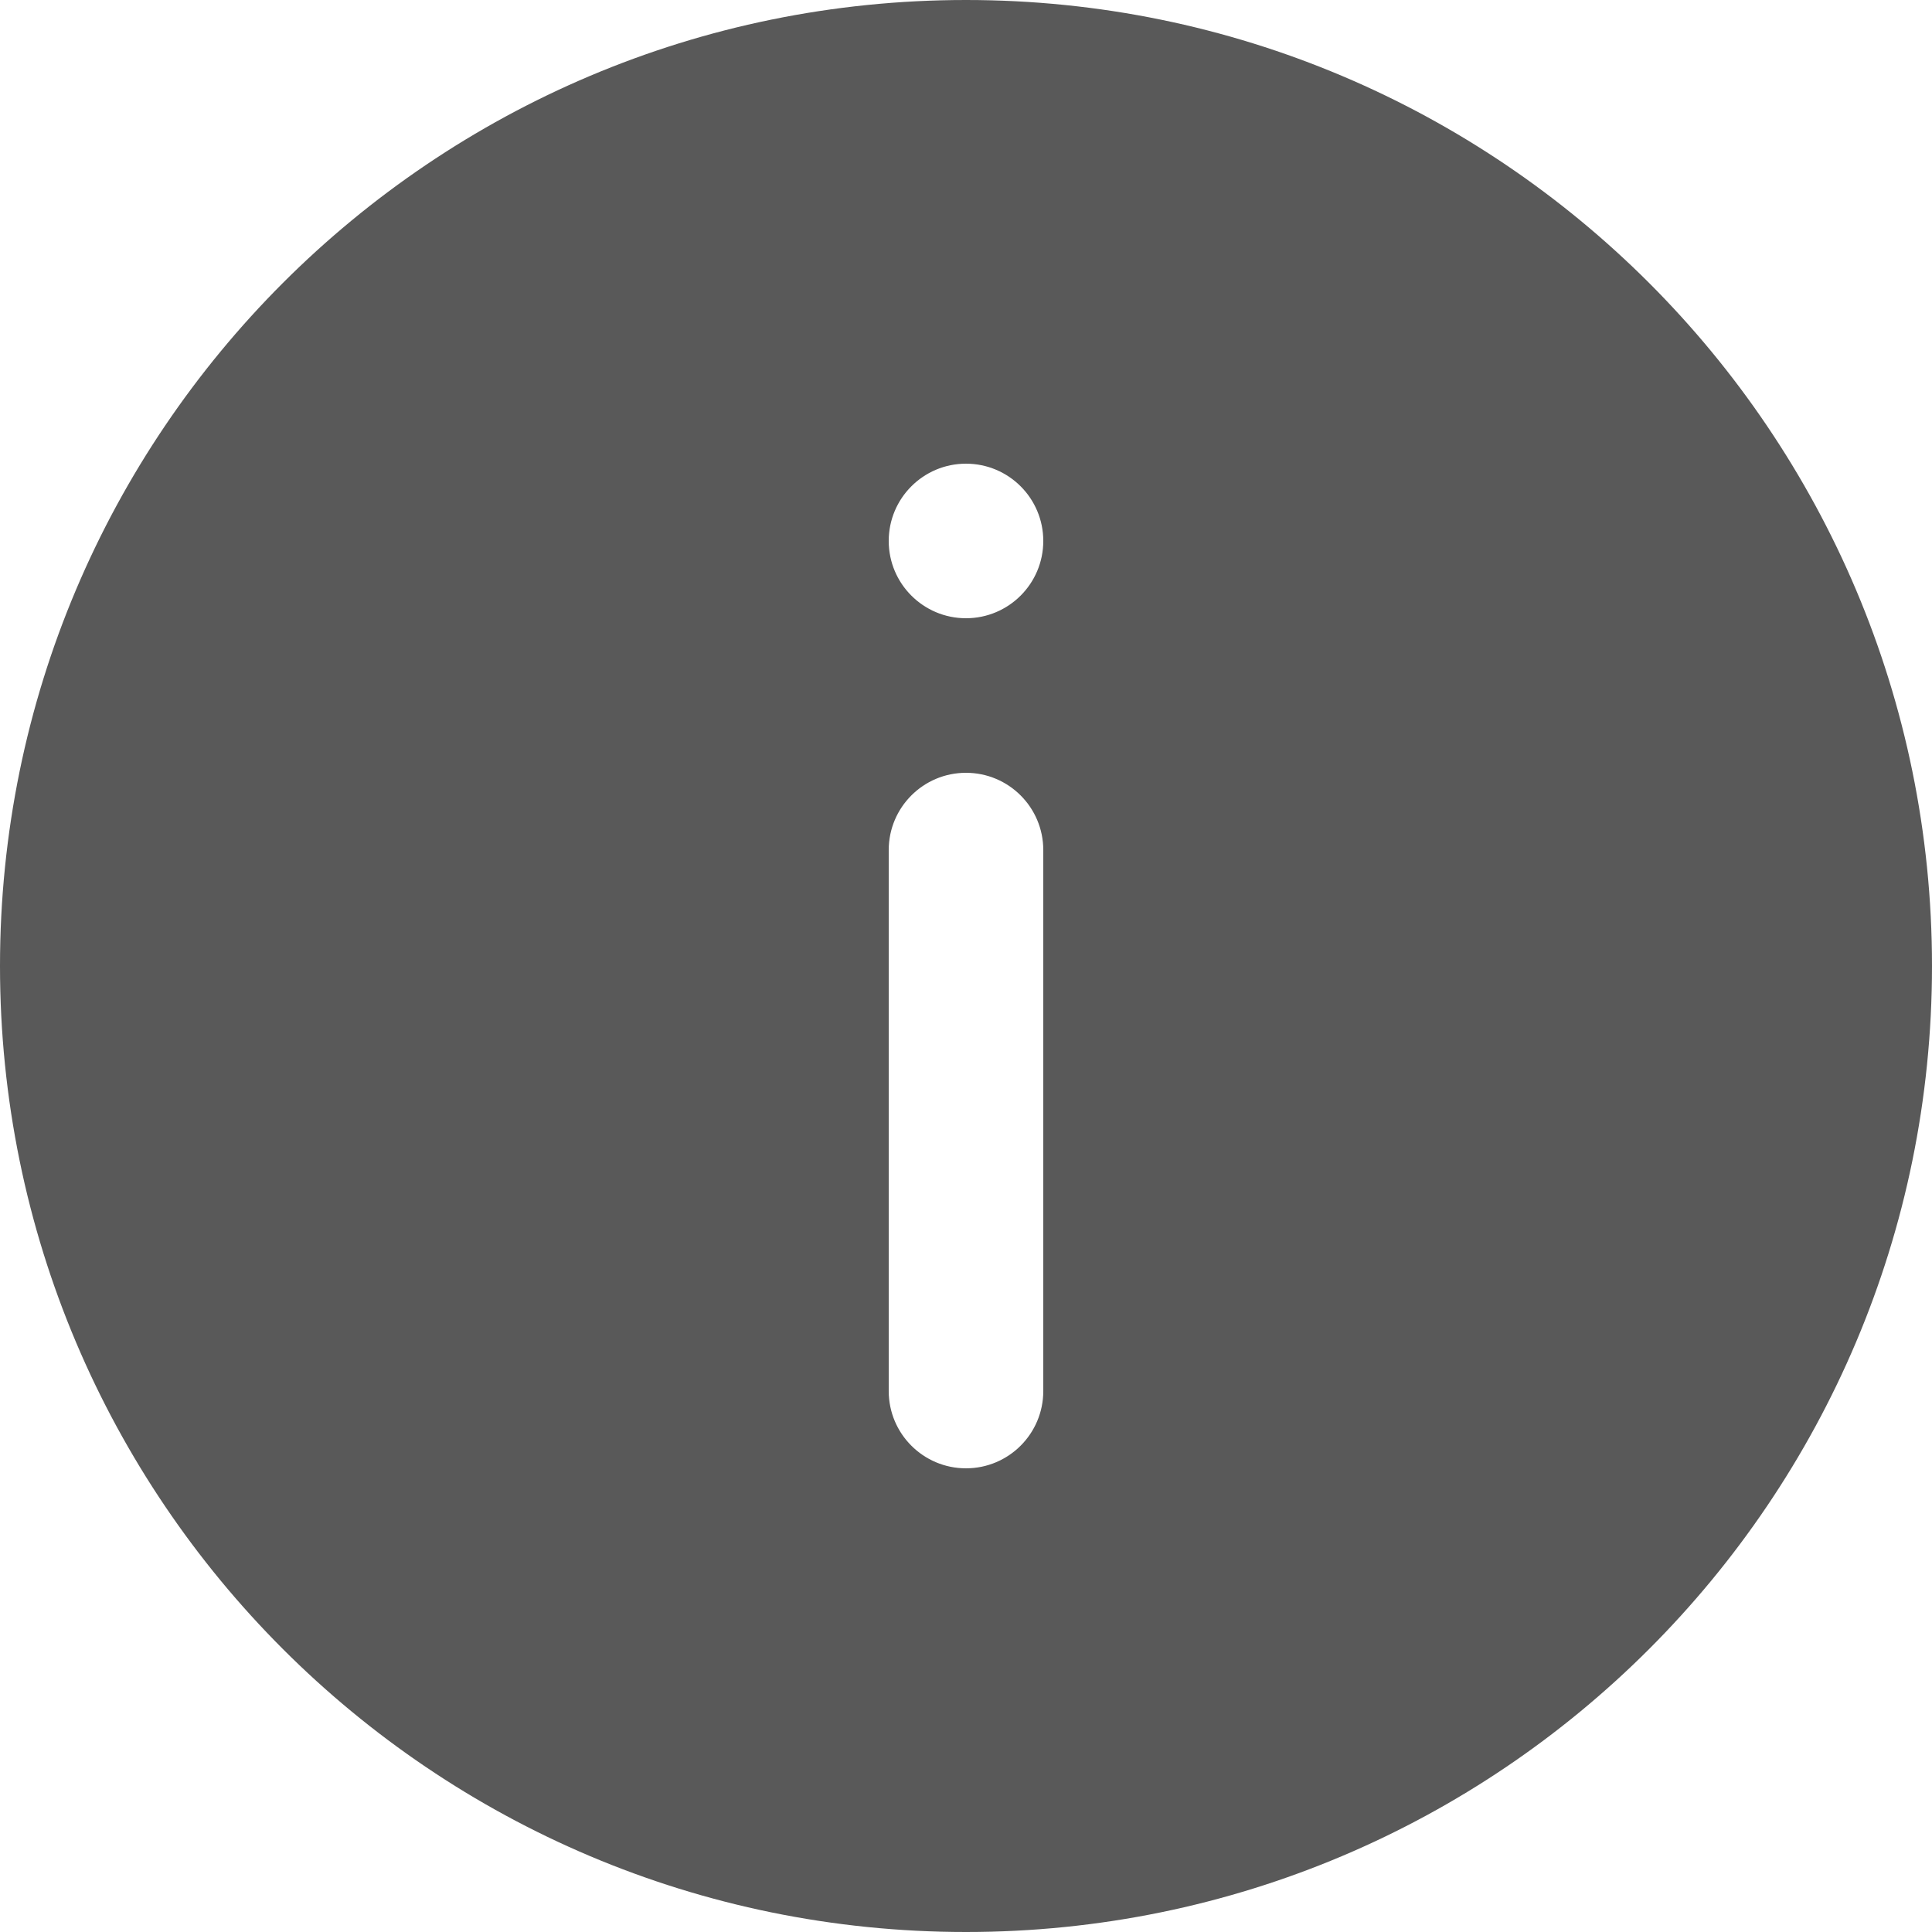
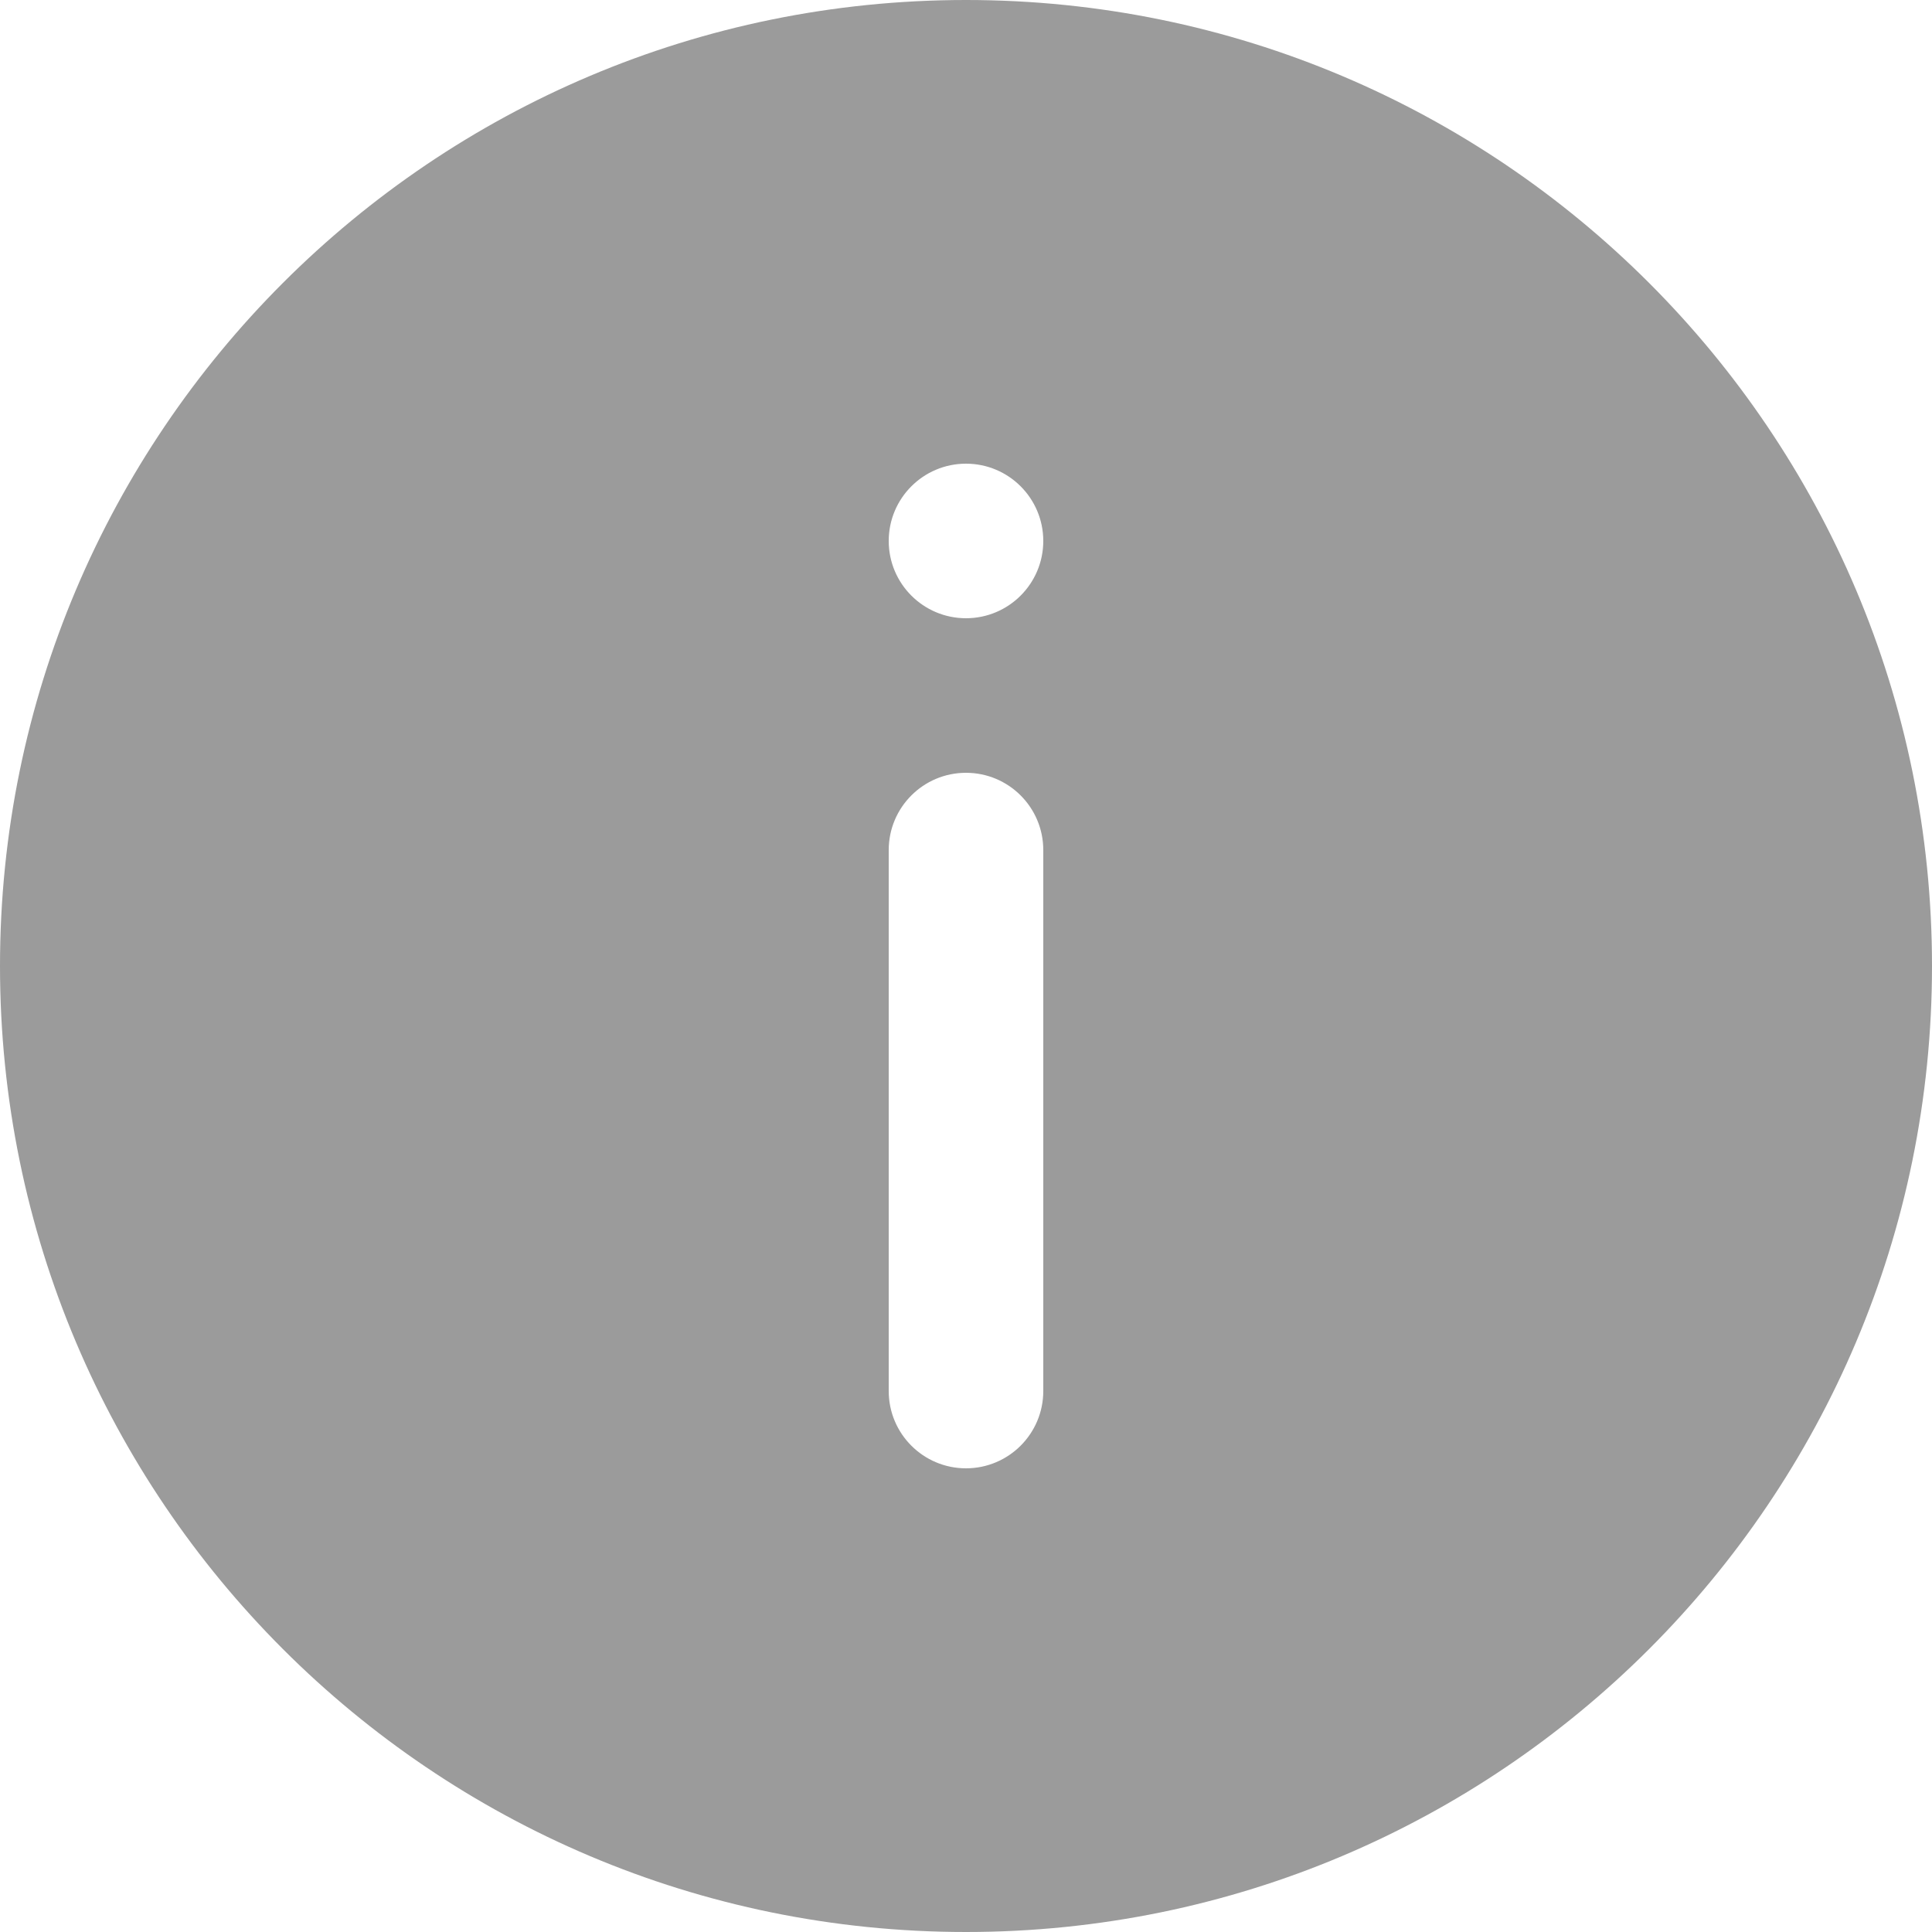
<svg xmlns="http://www.w3.org/2000/svg" width="25" height="25" viewBox="0 0 25 25">
-   <path fill="#595959" fill-rule="nonzero" d="M12.5 8a1 1 0 1 1 0-2 1 1 0 0 1 0 2zm1 10a1 1 0 0 1-2 0v-7a1 1 0 0 1 2 0v7zm-1-18C5.596 0 0 5.596 0 12.5S5.596 25 12.5 25 25 19.404 25 12.5 19.404 0 12.5 0z" />
+   <path fill="#9b9b9b" fill-rule="nonzero" d="M12.5 8a1 1 0 1 1 0-2 1 1 0 0 1 0 2zm1 10a1 1 0 0 1-2 0v-7a1 1 0 0 1 2 0v7zm-1-18C5.596 0 0 5.596 0 12.5S5.596 25 12.5 25 25 19.404 25 12.5 19.404 0 12.5 0z" />
</svg>
